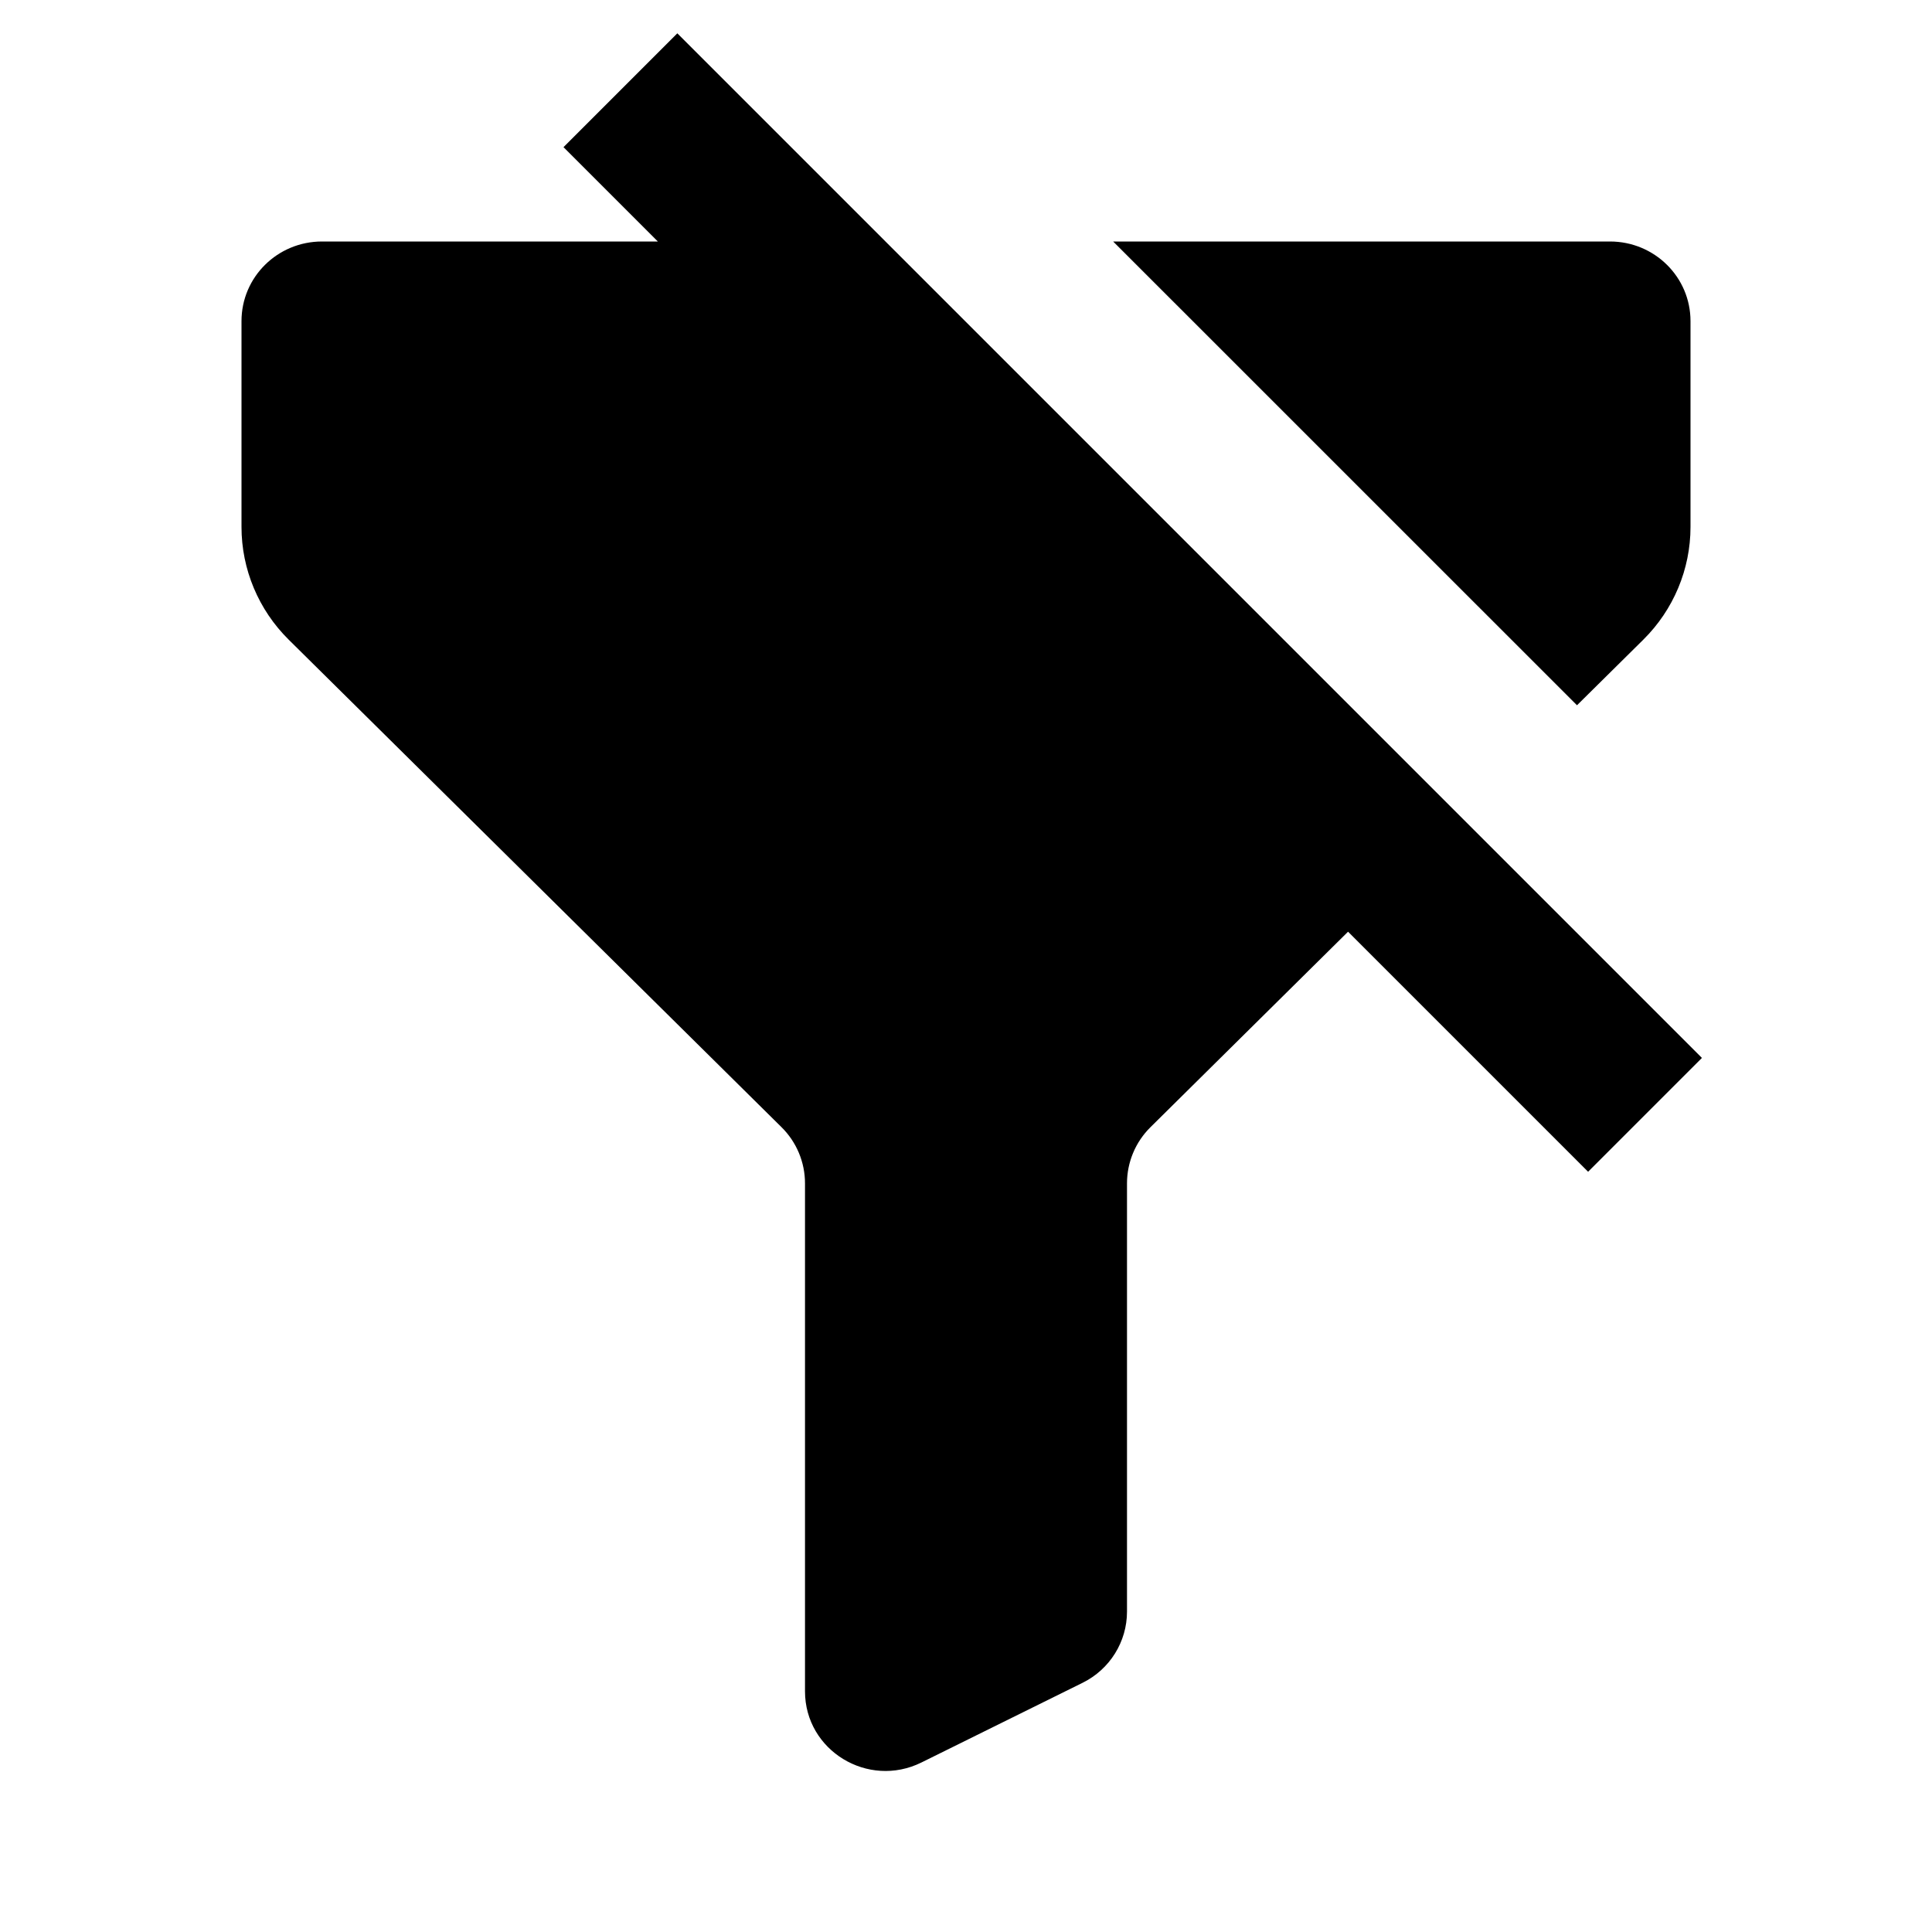
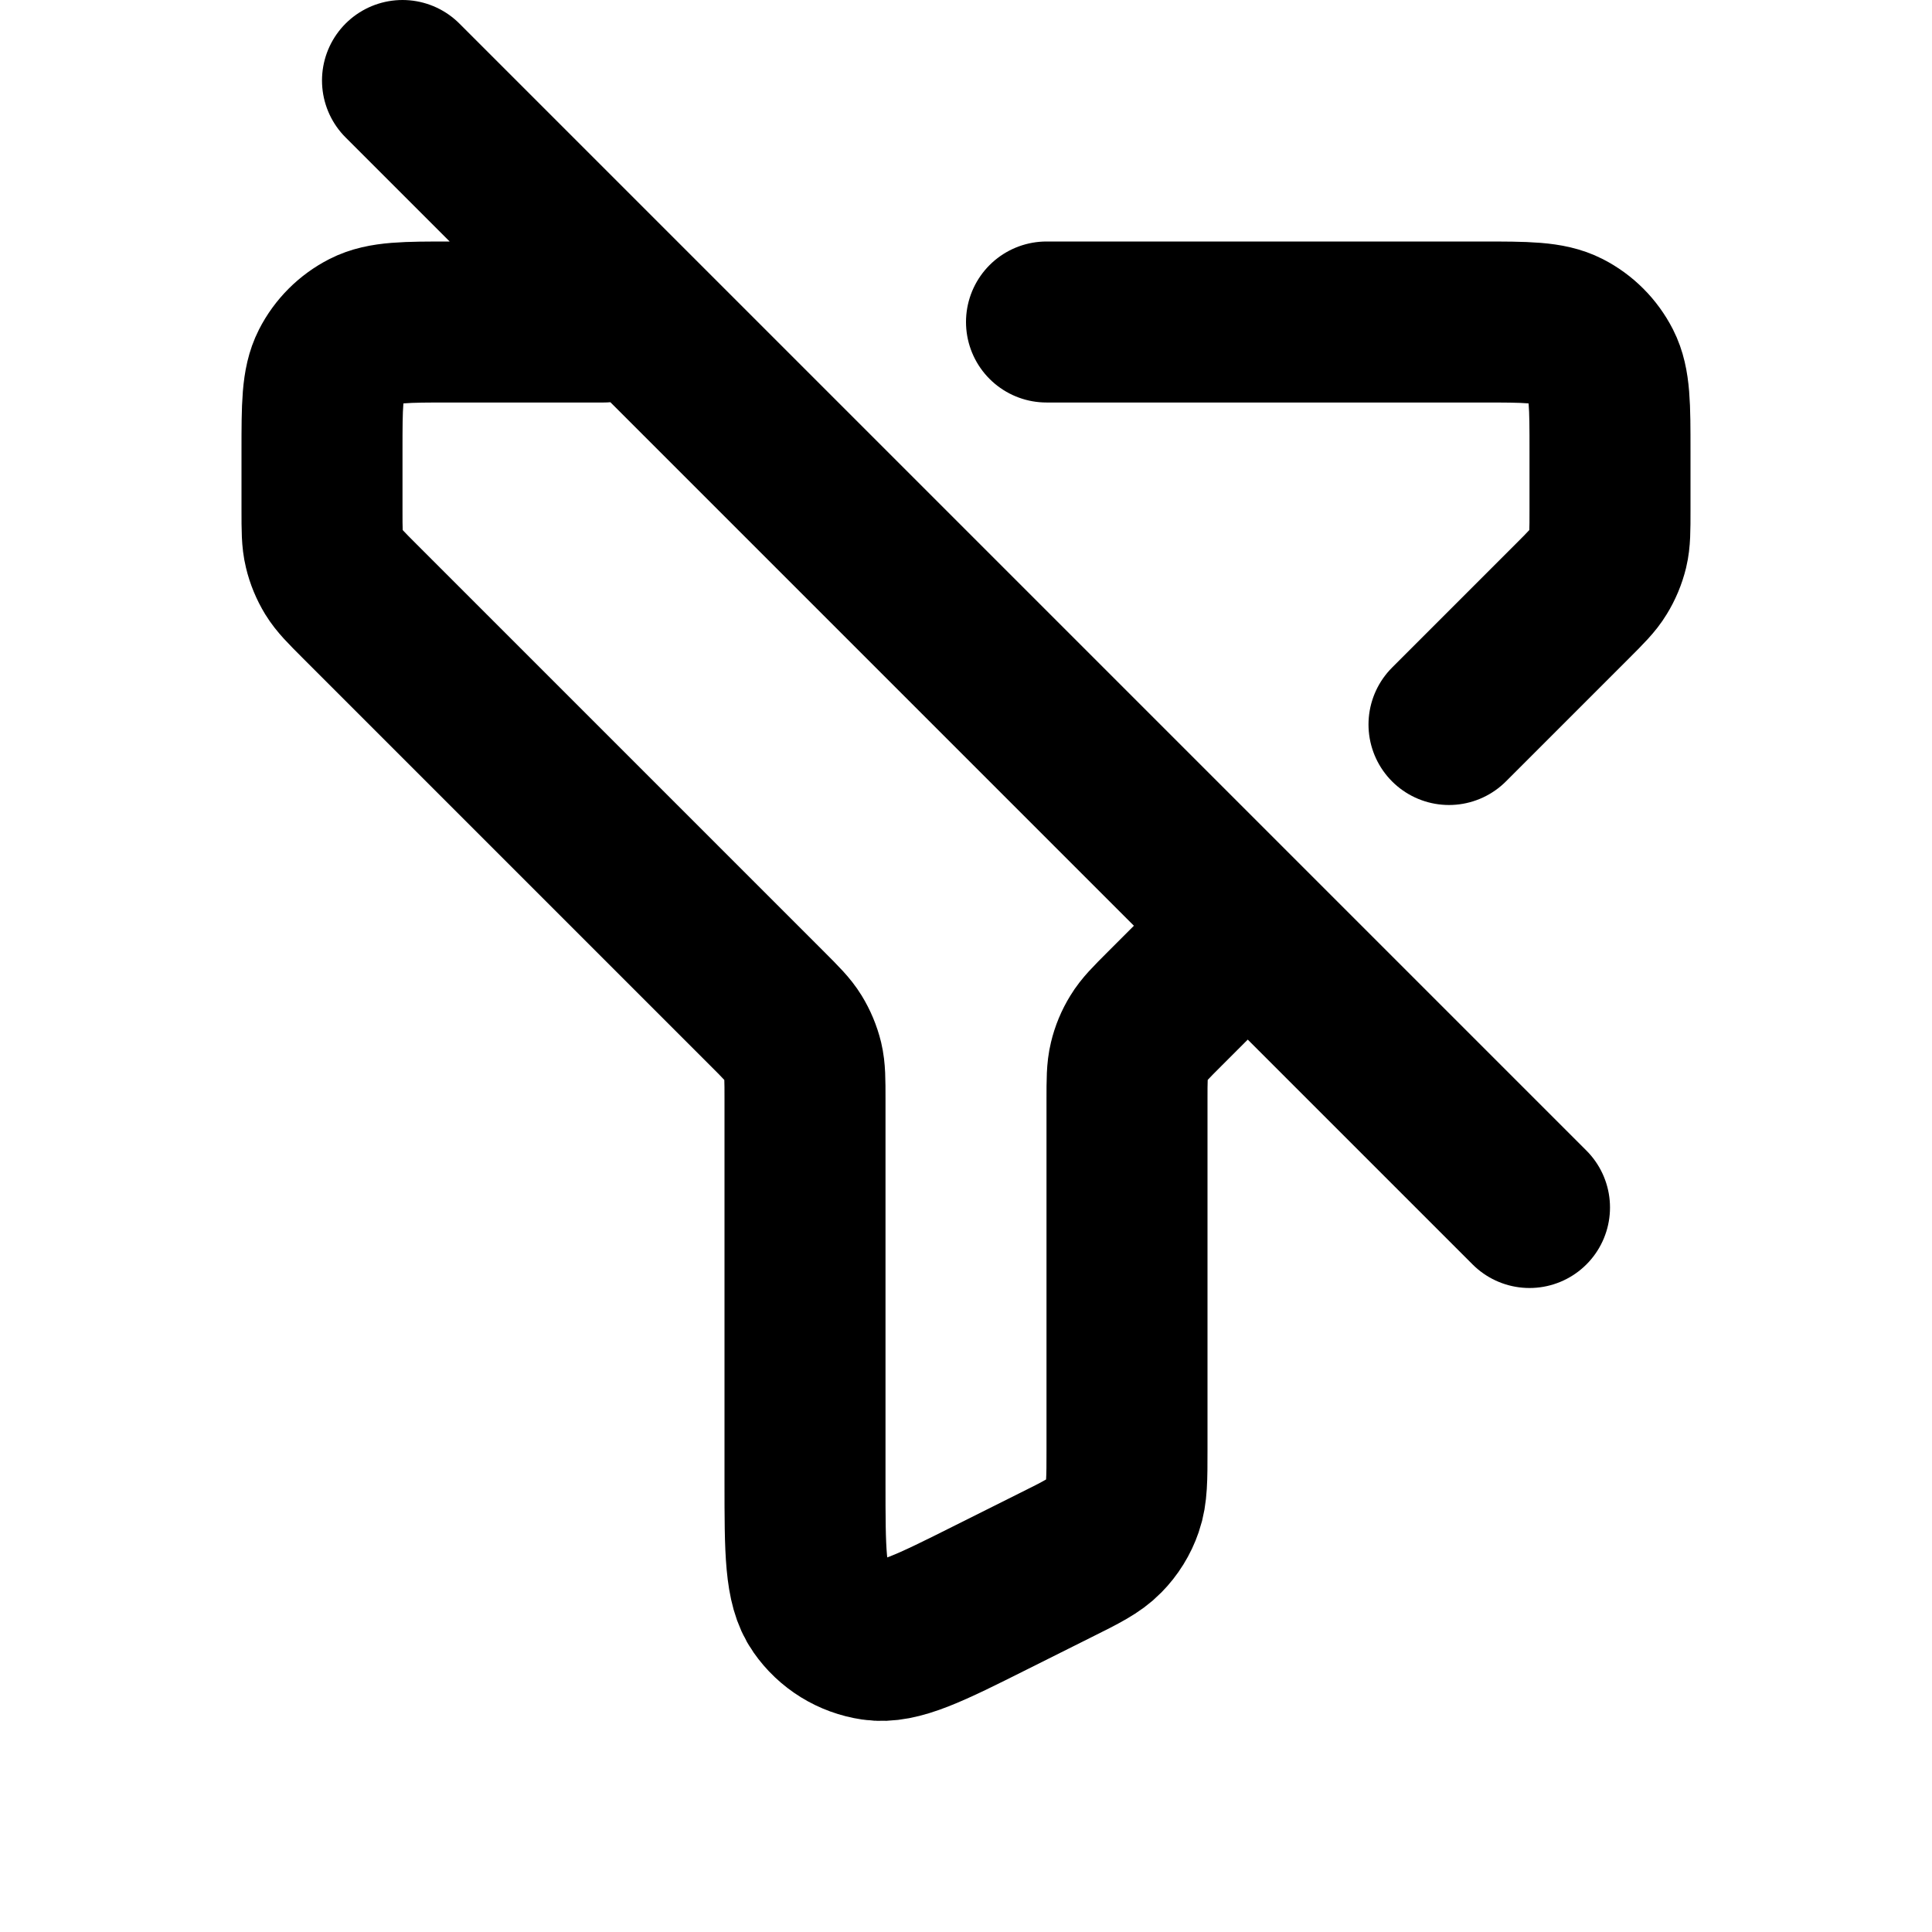
<svg xmlns="http://www.w3.org/2000/svg" viewBox="0 0 24 24" fill="none">
-   <path d="M8.414 0.414L7 1.828L8.172 3L4 3C3.447 3 3 3.442 3 3.989V6.546C3 7.071 3.211 7.575 3.586 7.946L9.707 14.001C9.895 14.186 10 14.438 10 14.7L10 21.01C10 21.745 10.782 22.223 11.447 21.894L13.447 20.905C13.786 20.738 14 20.395 14 20.02V14.7C14 14.438 14.105 14.186 14.293 14.001L16.746 11.574L19.728 14.556L21.142 13.142L8.414 0.414Z" fill="currentColor" />
-   <path d="M20.414 7.946L19.59 8.761L13.828 3L20 3C20.553 3 21 3.442 21 3.989V6.546C21 7.071 20.789 7.575 20.414 7.946Z" fill="currentColor" />
+   <g id="Interface / Filter_Off">
+     <path id="Vector" d="M13 4H18.4C18.96 4 19.241 4 19.455 4.109C19.643 4.205 19.795 4.358 19.891 4.546C20 4.76 20 5.04 20 5.6V6.345C20 6.584 20 6.706 19.973 6.819C19.948 6.921 19.907 7.019 19.852 7.108C19.791 7.209 19.704 7.296 19.531 7.469L18 9M7.5 4H5.6C5.04 4 4.76 4 4.546 4.109C4.358 4.205 4.205 4.358 4.109 4.546C4 4.76 4 5.04 4 5.6V6.337C4 6.582 4 6.704 4.028 6.819C4.052 6.921 4.093 7.019 4.147 7.108C4.209 7.209 4.296 7.296 4.469 7.469L9.531 12.531C9.704 12.704 9.79 12.79 9.852 12.891C9.907 12.981 9.948 13.079 9.973 13.181C10 13.295 10 13.415 10 13.655V18.411C10 19.268 10 19.697 10.181 19.955C10.338 20.181 10.581 20.331 10.854 20.371C11.165 20.417 11.549 20.226 12.315 19.842L13.115 19.442C13.437 19.282 13.597 19.201 13.714 19.081C13.818 18.976 13.897 18.849 13.945 18.708C14 18.55 14 18.37 14 18.011V13.663C14 13.418 14 13.296 14.028 13.181C14.052 13.079 14.093 12.981 14.148 12.892C14.209 12.791 14.295 12.705 14.467 12.533L14.469 12.531L15.5 11.5M15.5 11.5L5 1M15.5 11.5L19 15" stroke="currentColor" stroke-width="2" stroke-linecap="round" stroke-linejoin="round" />
+   </g>
</svg>
